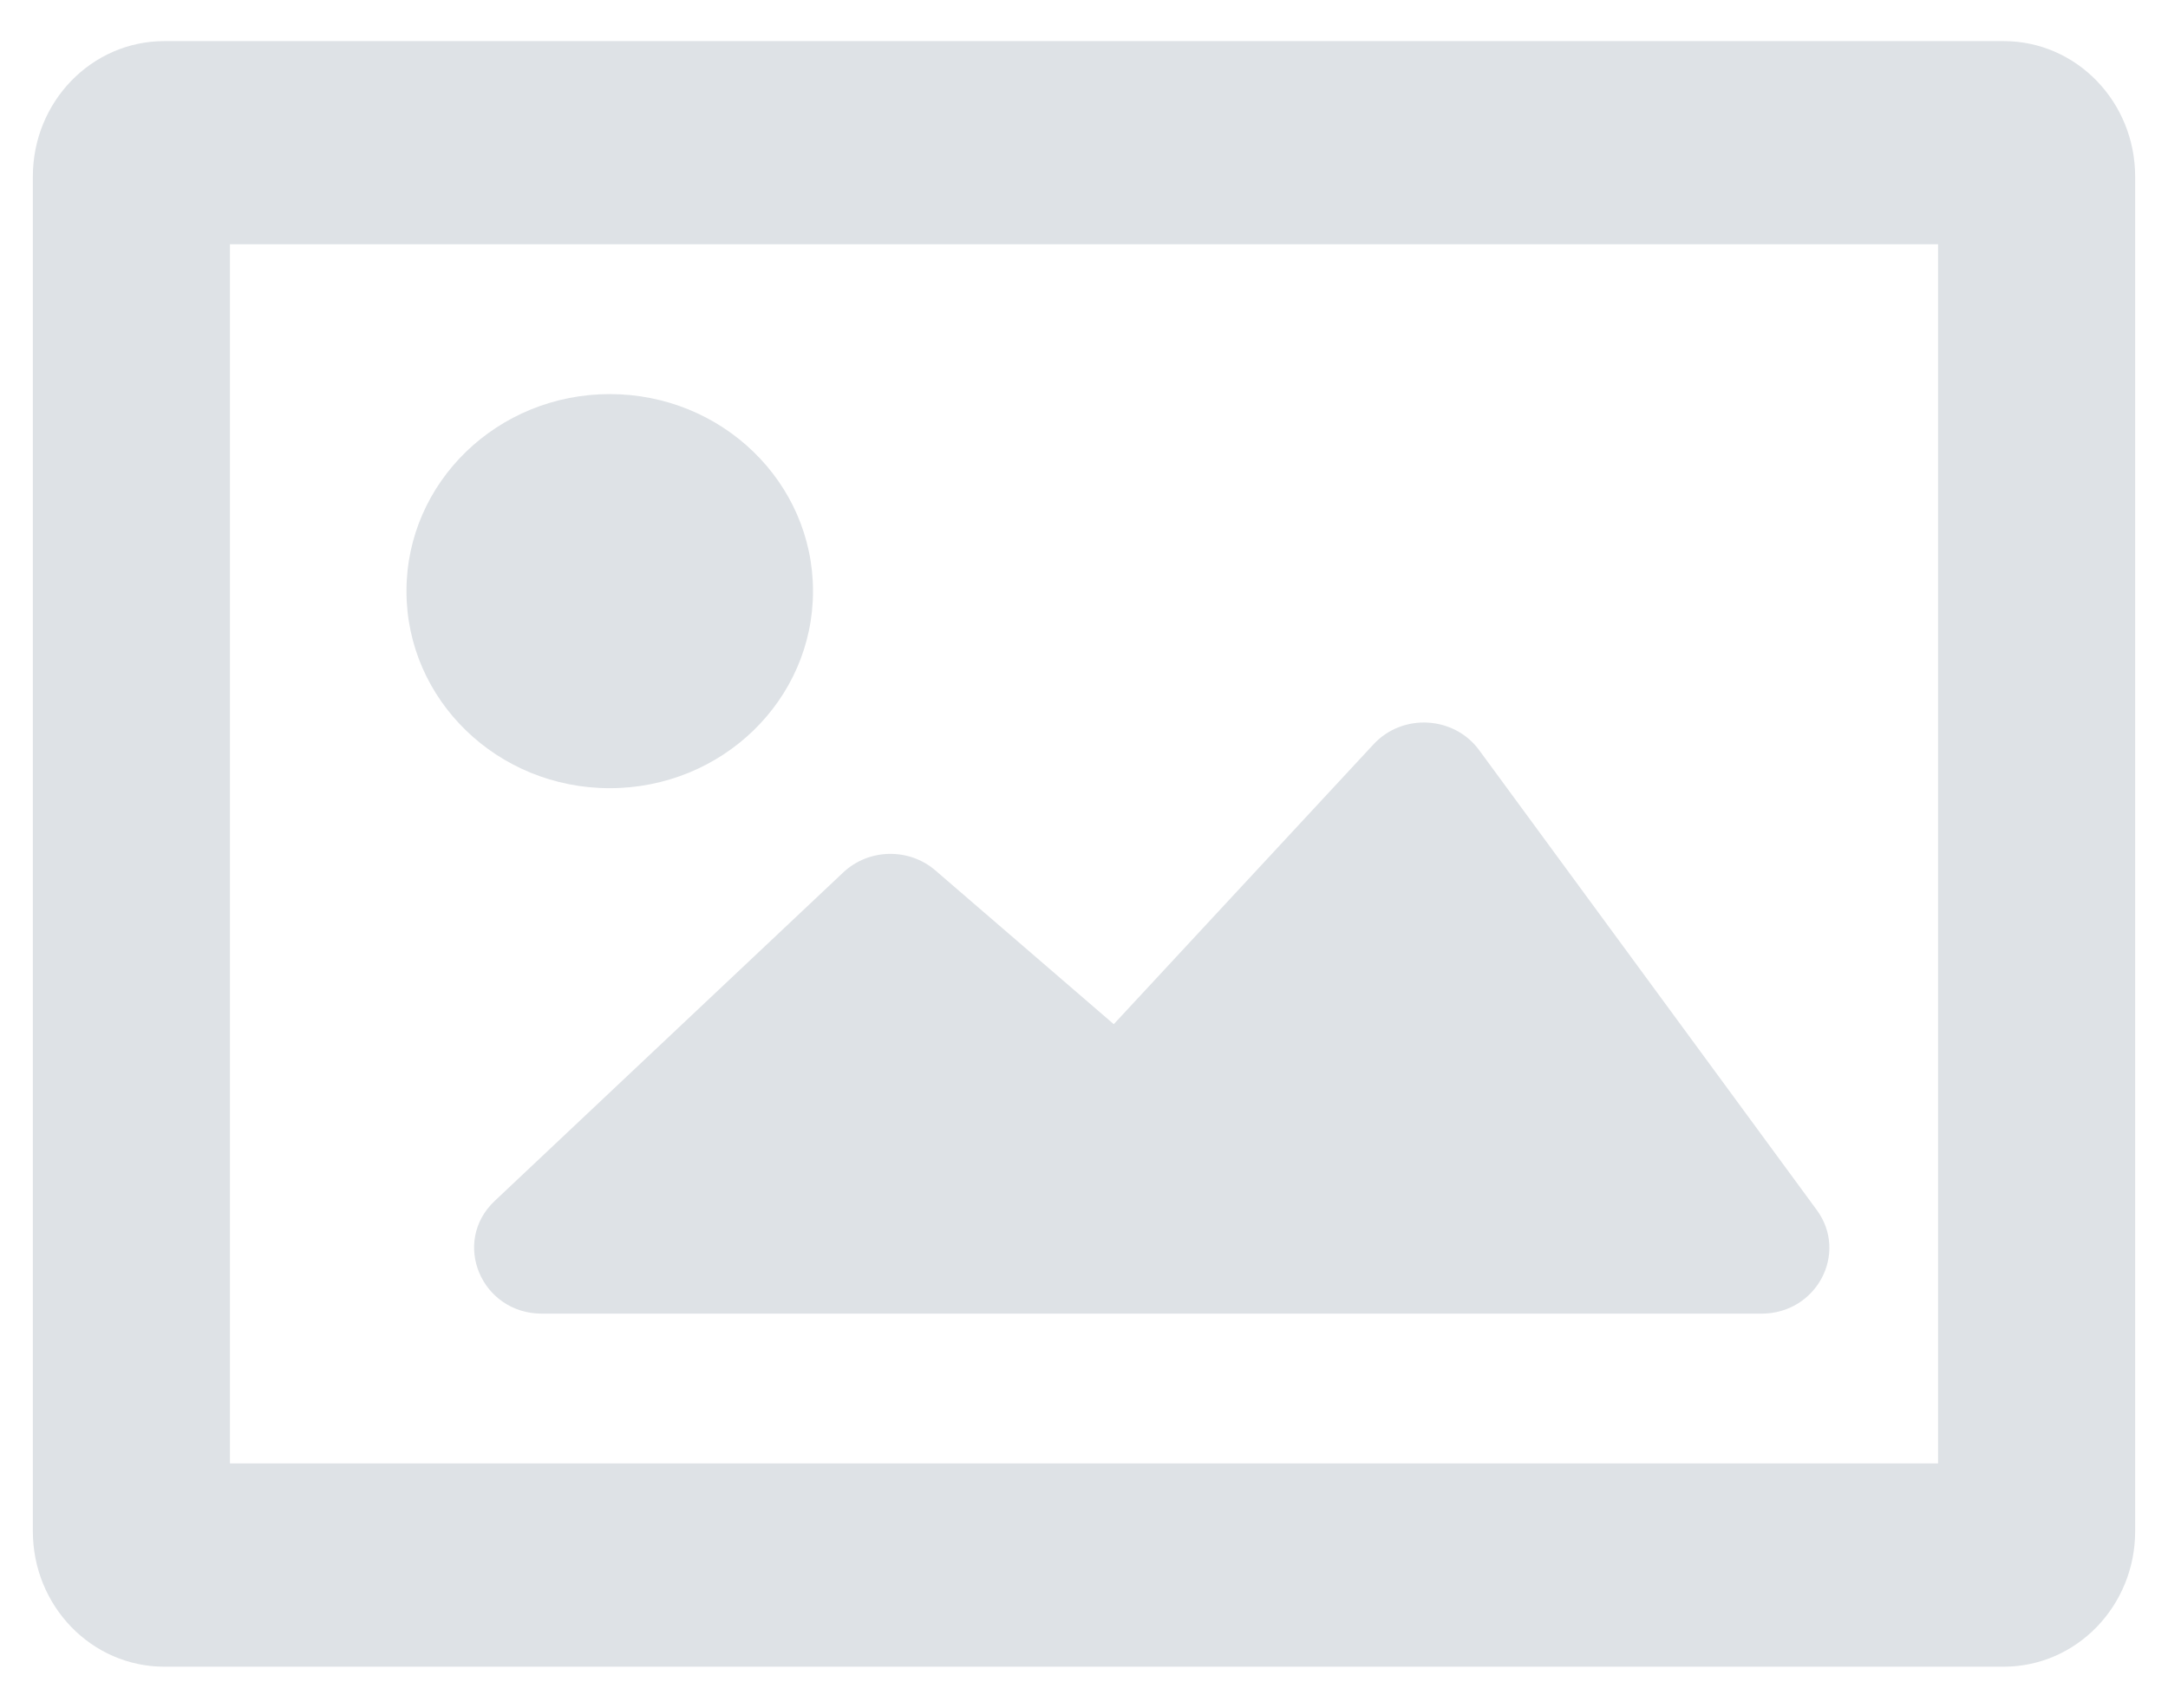
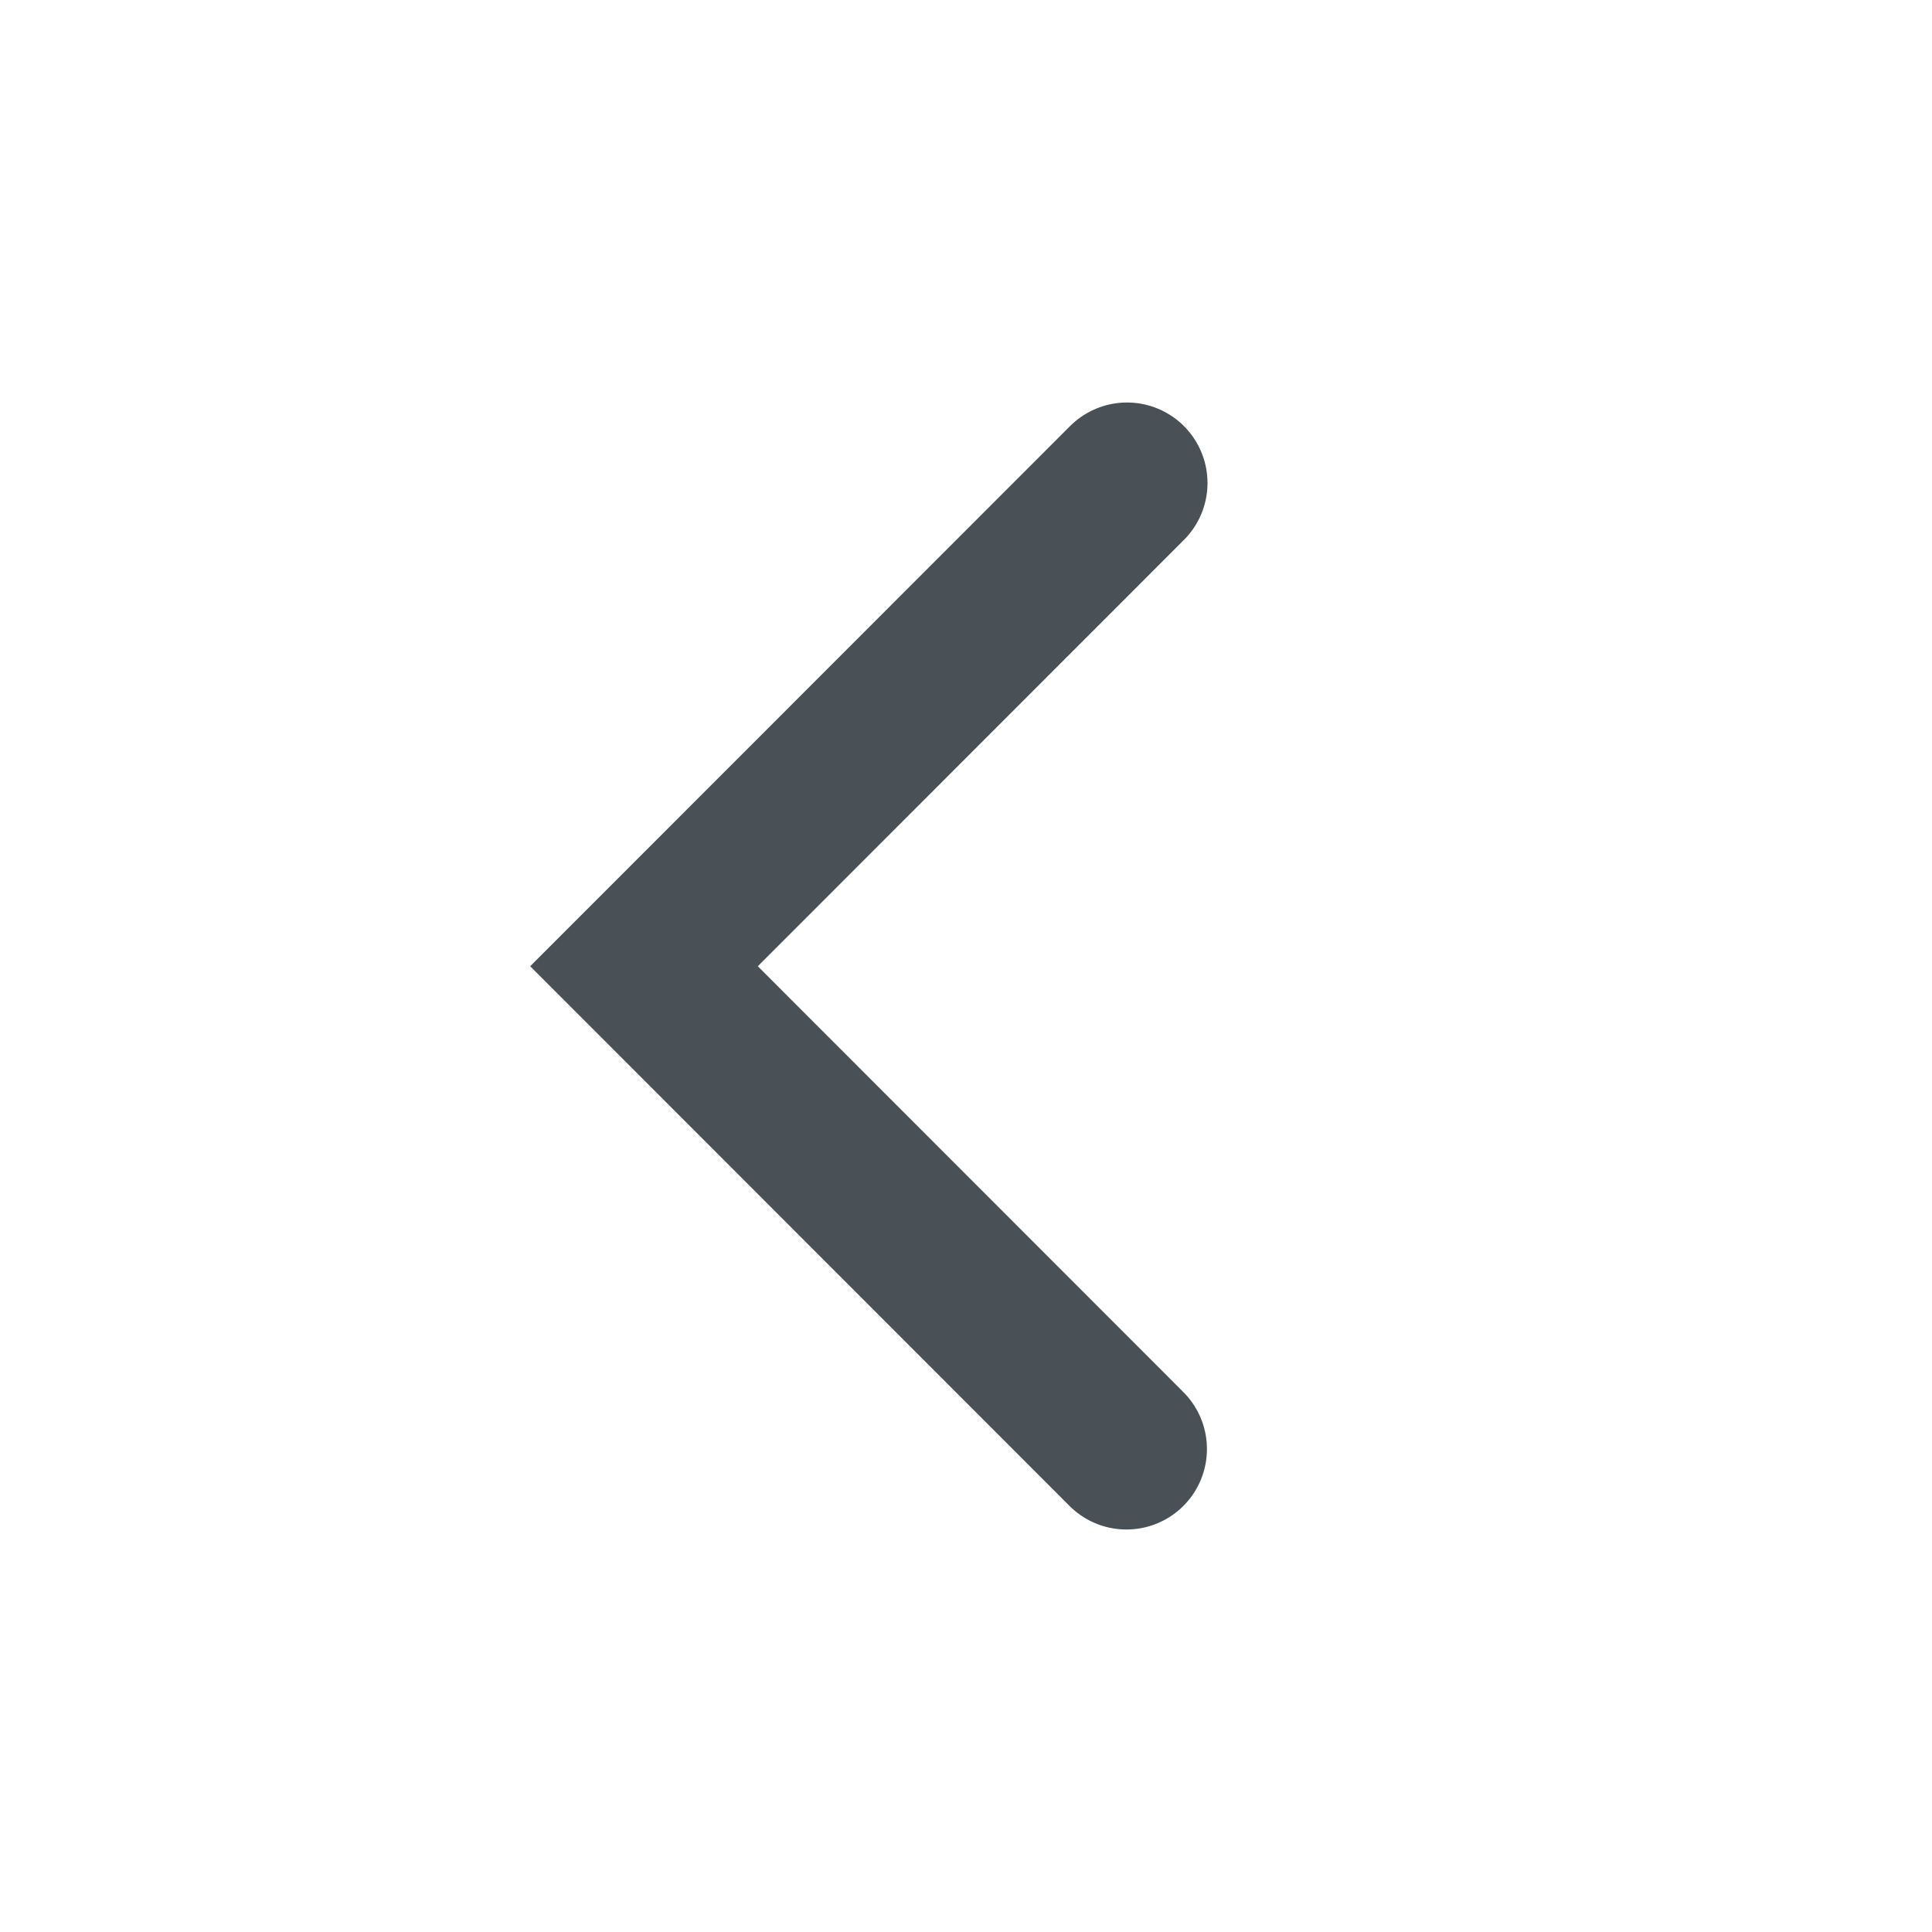
- <svg xmlns="http://www.w3.org/2000/svg" width="33" height="26" viewBox="0 0 33 26">
-   <g fill="#DEE2E6" fill-rule="evenodd" transform="translate(0 1)">
-     <ellipse cx="9.281" cy="8" rx="3.094" ry="3" />
-     <path fill-rule="nonzero" d="M29.5 2.719h-26V21.28h26V2.72zm3-1.031v20.625c0 1.139-.895 2.062-2 2.062h-28c-1.105 0-2-.923-2-2.063V1.688c0-1.139.895-2.062 2-2.062h28c1.105 0 2 .923 2 2.063z" />
-     <path fill-rule="nonzero" d="M20.908 10.331c.442-.476 1.224-.432 1.607.09l5.138 7c.486.661-.003 1.579-.84 1.579H8.25c-.926 0-1.383-1.091-.719-1.717l5.304-5c.387-.365 1-.379 1.404-.03l2.714 2.34 3.955-4.262z" />
-   </g>
+ <svg xmlns="http://www.w3.org/2000/svg" width="24" height="24" viewBox="0 0 24 24">
+   <path fill="none" fill-rule="evenodd" stroke="#495056" stroke-linecap="round" stroke-width="2" d="M14 6l-6 6.003L13.993 18" />
</svg>
